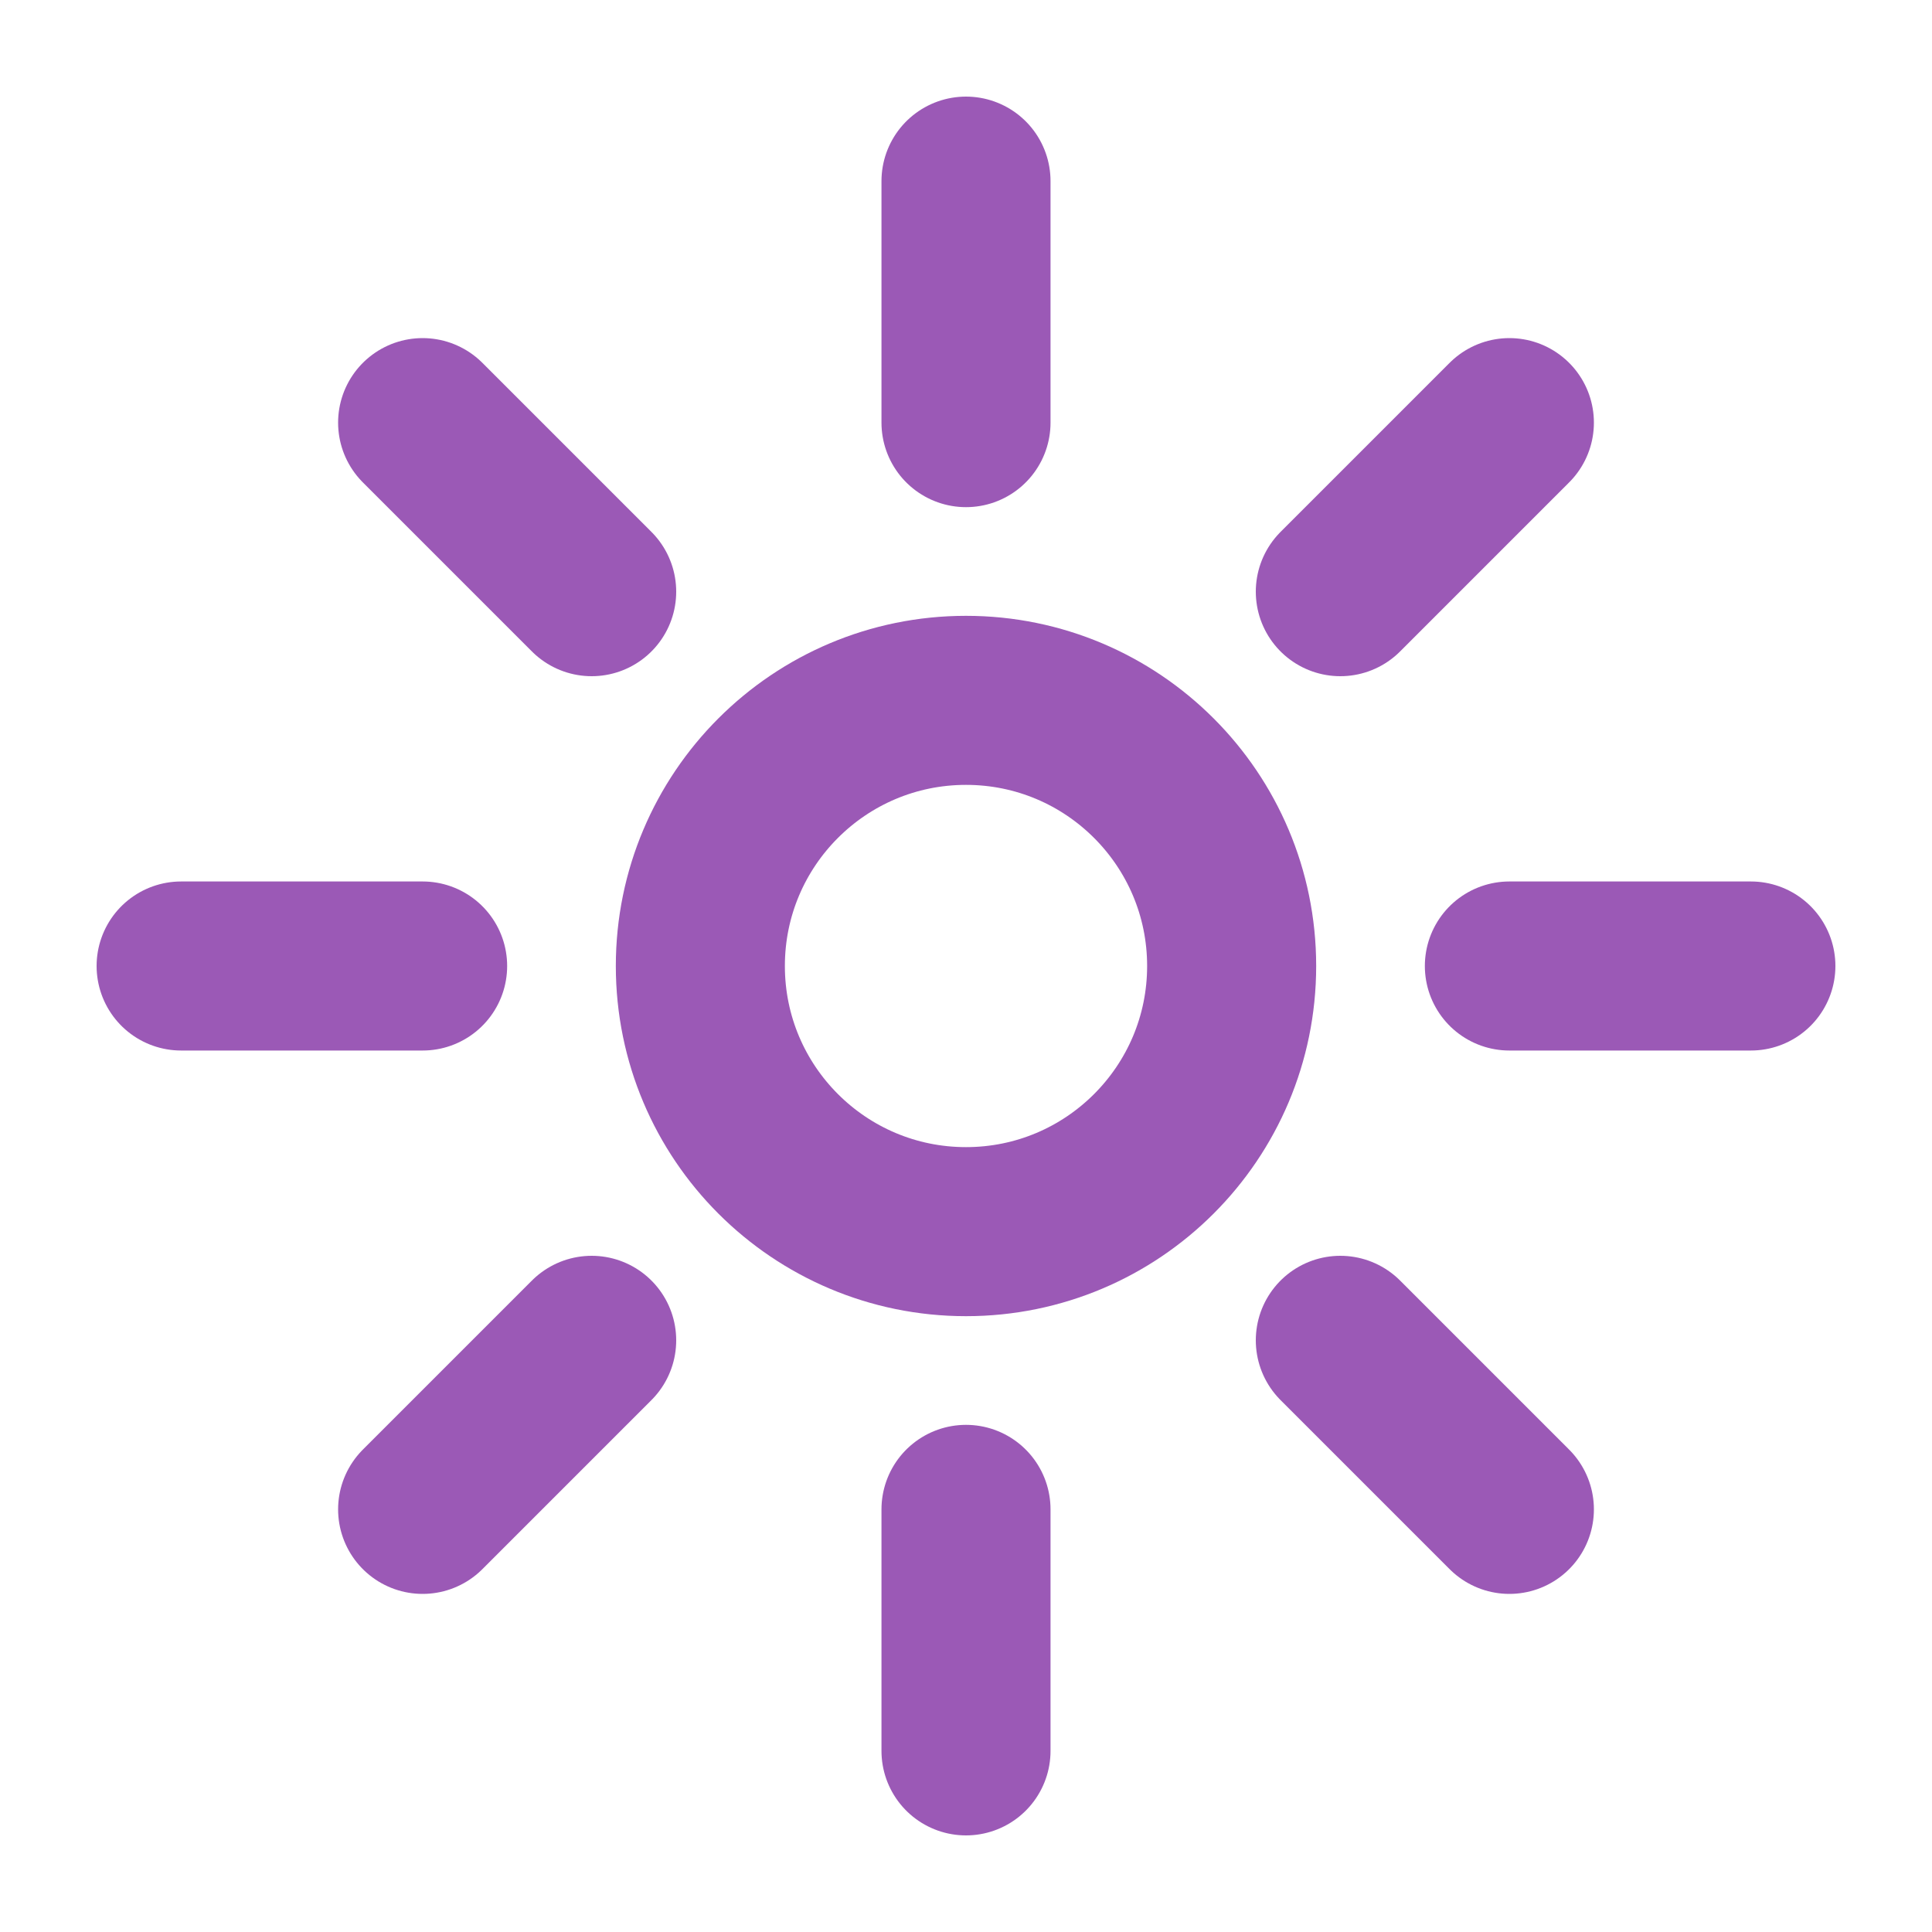
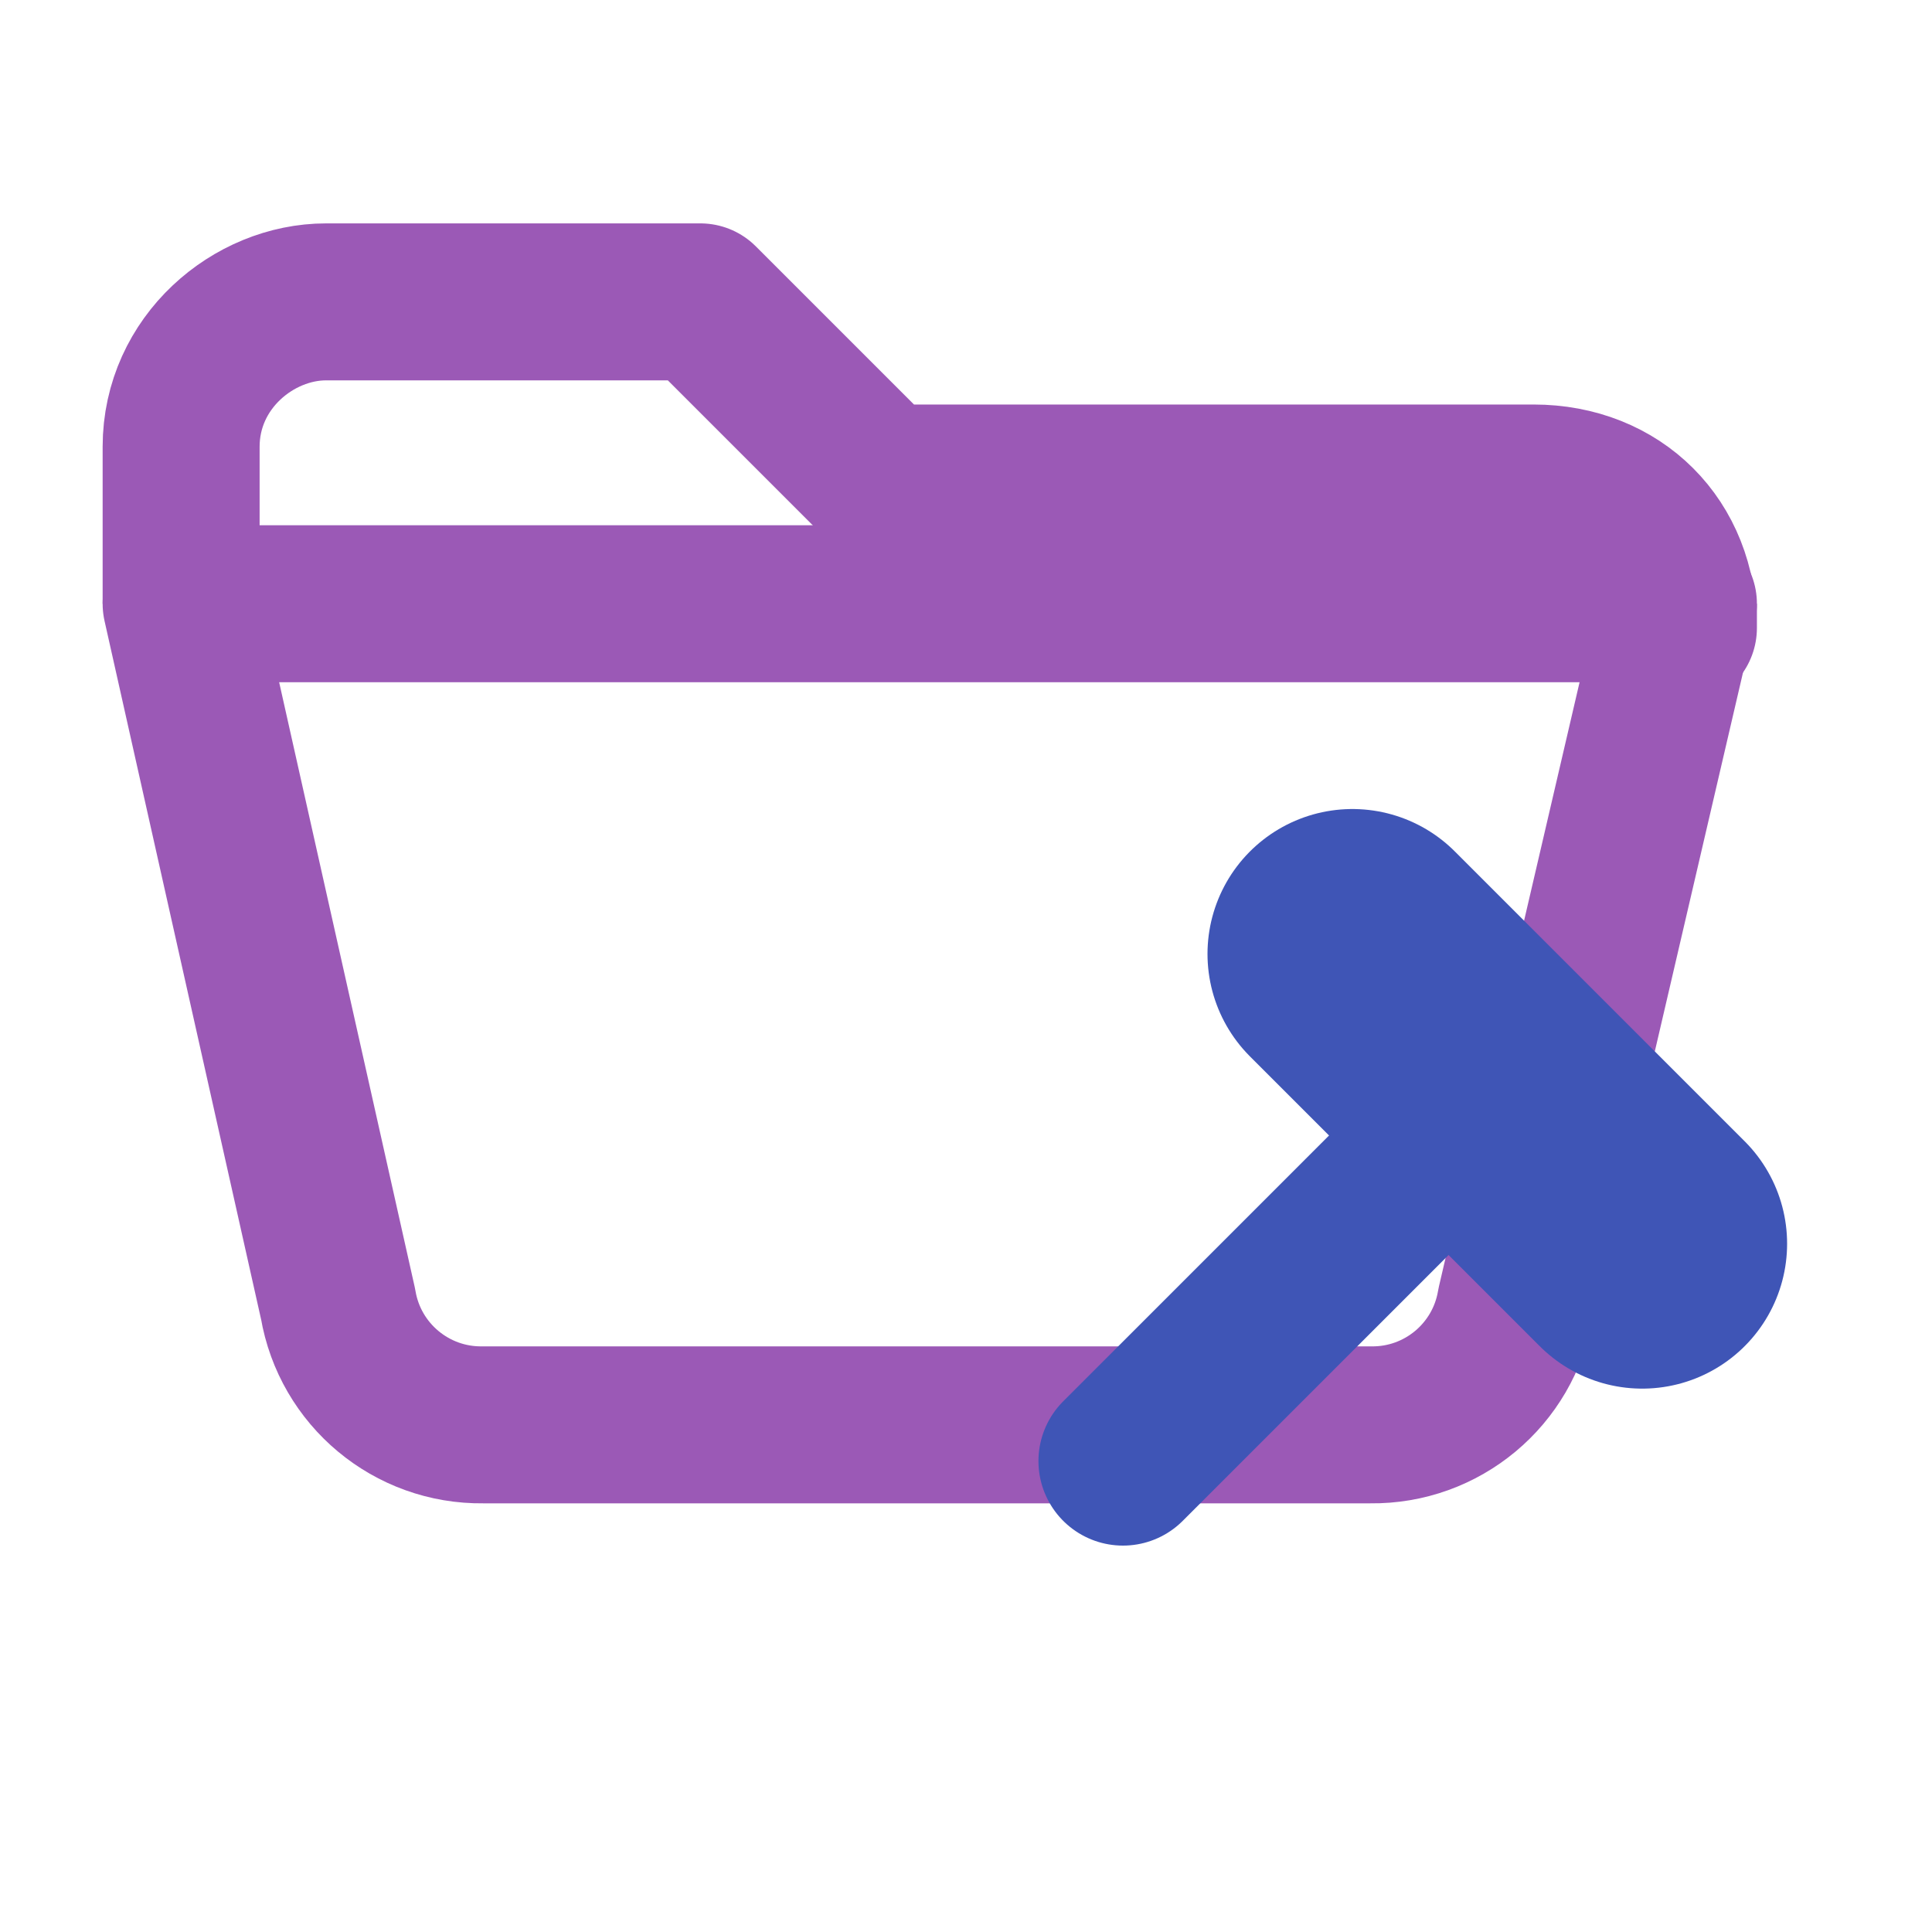
<svg xmlns="http://www.w3.org/2000/svg" width="16" height="16" viewBox="0 0 16 16" fill="none">
-   <circle cx="8" cy="8" r="2.2" stroke="#9B59B6" stroke-width="1.4" />
-   <path d="M8 1.5v2M8 12.5v2M1.5 8h2M12.5 8h2M3.5 3.5l1.4 1.4M11.1 11.1l1.4 1.4M12.5 3.5l-1.4 1.4M4.9 11.1l-1.4 1.4" stroke="#9B59B6" stroke-width="1.4" stroke-linecap="round" />
+   <path d="M1.5 5V3.7c0-.7.6-1.2 1.2-1.2h3.1l1.5 1.5h5.4c.7 0 1.2.5 1.2 1.2V5" stroke="#9B59B6" stroke-width="1.3" stroke-linejoin="round" />
+   <path d="M1.5 5h12.4l-1.35 5.8a1.2 1.2 0 0 1-1.2 1H4a1.2 1.2 0 0 1-1.2-1z" stroke="#9B59B6" stroke-width="1.3" stroke-linejoin="round" />
+   <path d="M9.3 12.1 12.3 9.1" stroke="#3f55b6" stroke-width="1.4" stroke-linecap="round" />
+   <path d="M11.2 7.9 13.6 10.3" stroke="#3f55b6" stroke-width="2.4" stroke-linecap="round" />
</svg>
